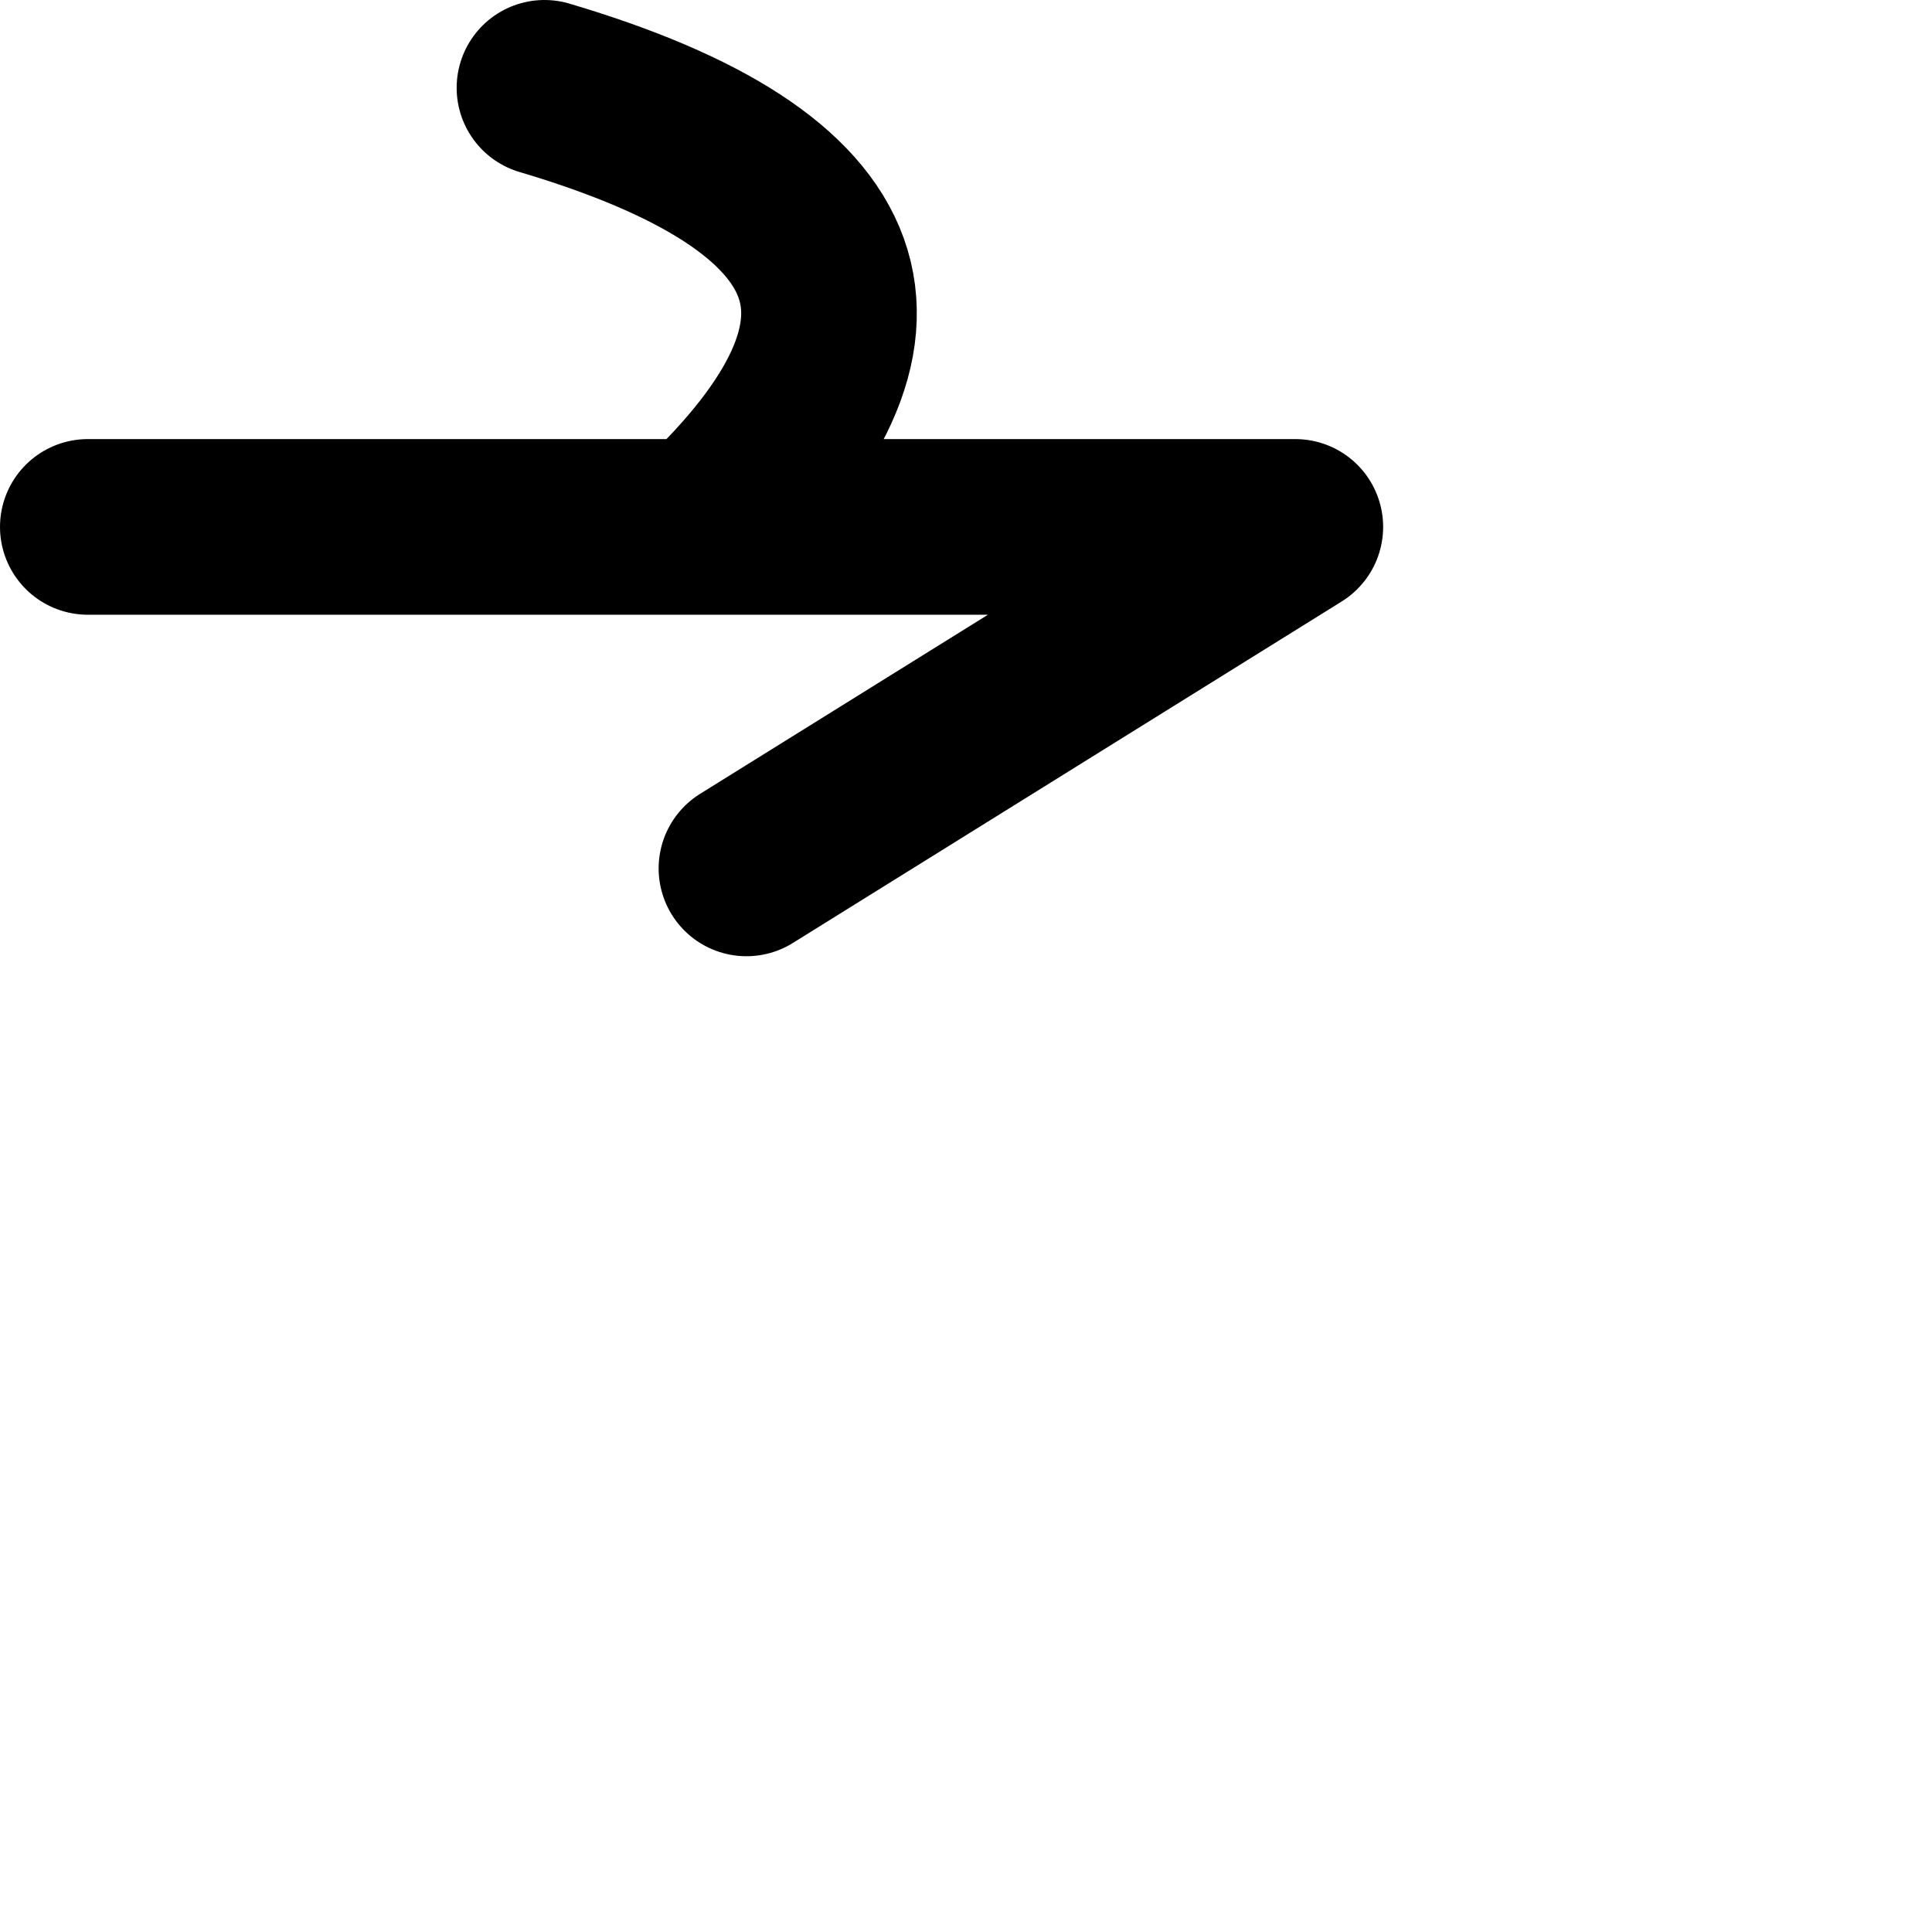
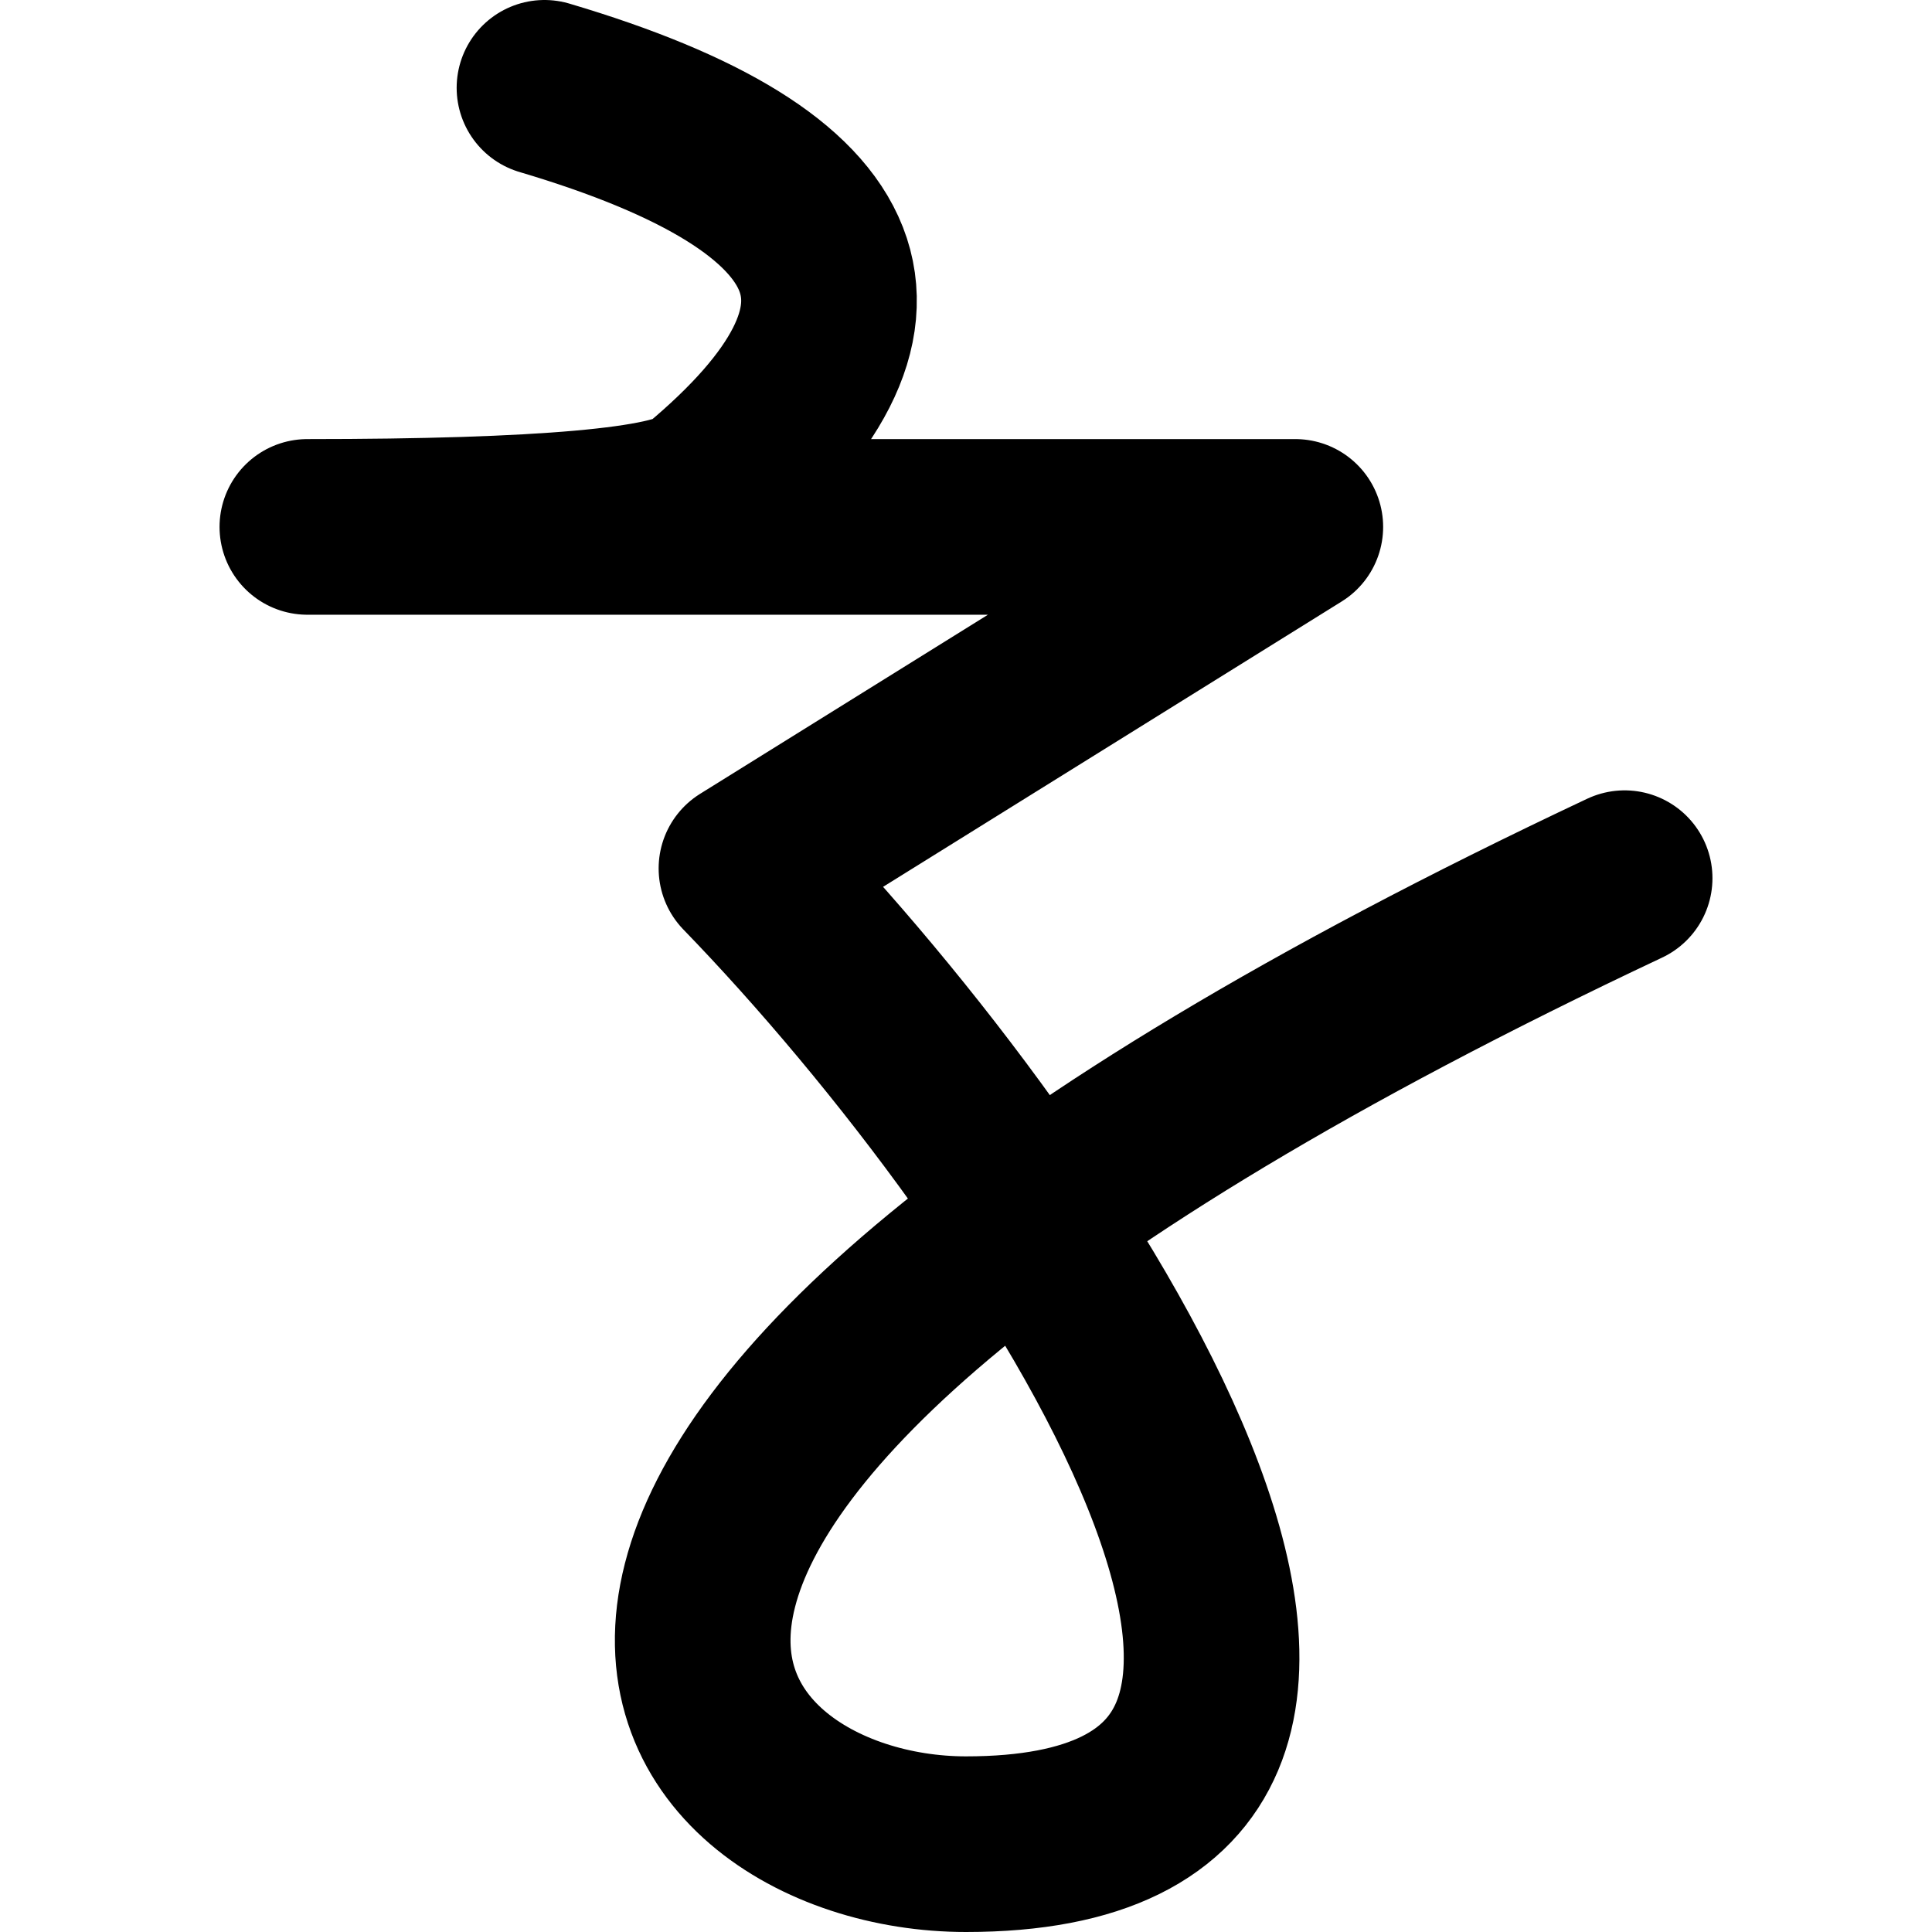
<svg xmlns="http://www.w3.org/2000/svg" height="110" width="110">
-   <path d="M31 5 Q58 13 40 30 H5 H73.75 L42.5 49.444 " fill="none" opacity="1" stroke="#000000" stroke-linecap="round" stroke-linejoin="round" stroke-width="10" />
+   <path d="M31 5 Q58 13 40 28 Q37.6 30 17.5 30 H73.75 L42.5 49.444 C60 67.5 85 105 55 105 C38.333 105 20.3 84 92.5 50" fill="none" opacity="1" stroke="#000000" stroke-linecap="round" stroke-linejoin="round" stroke-width="10" />
</svg>
